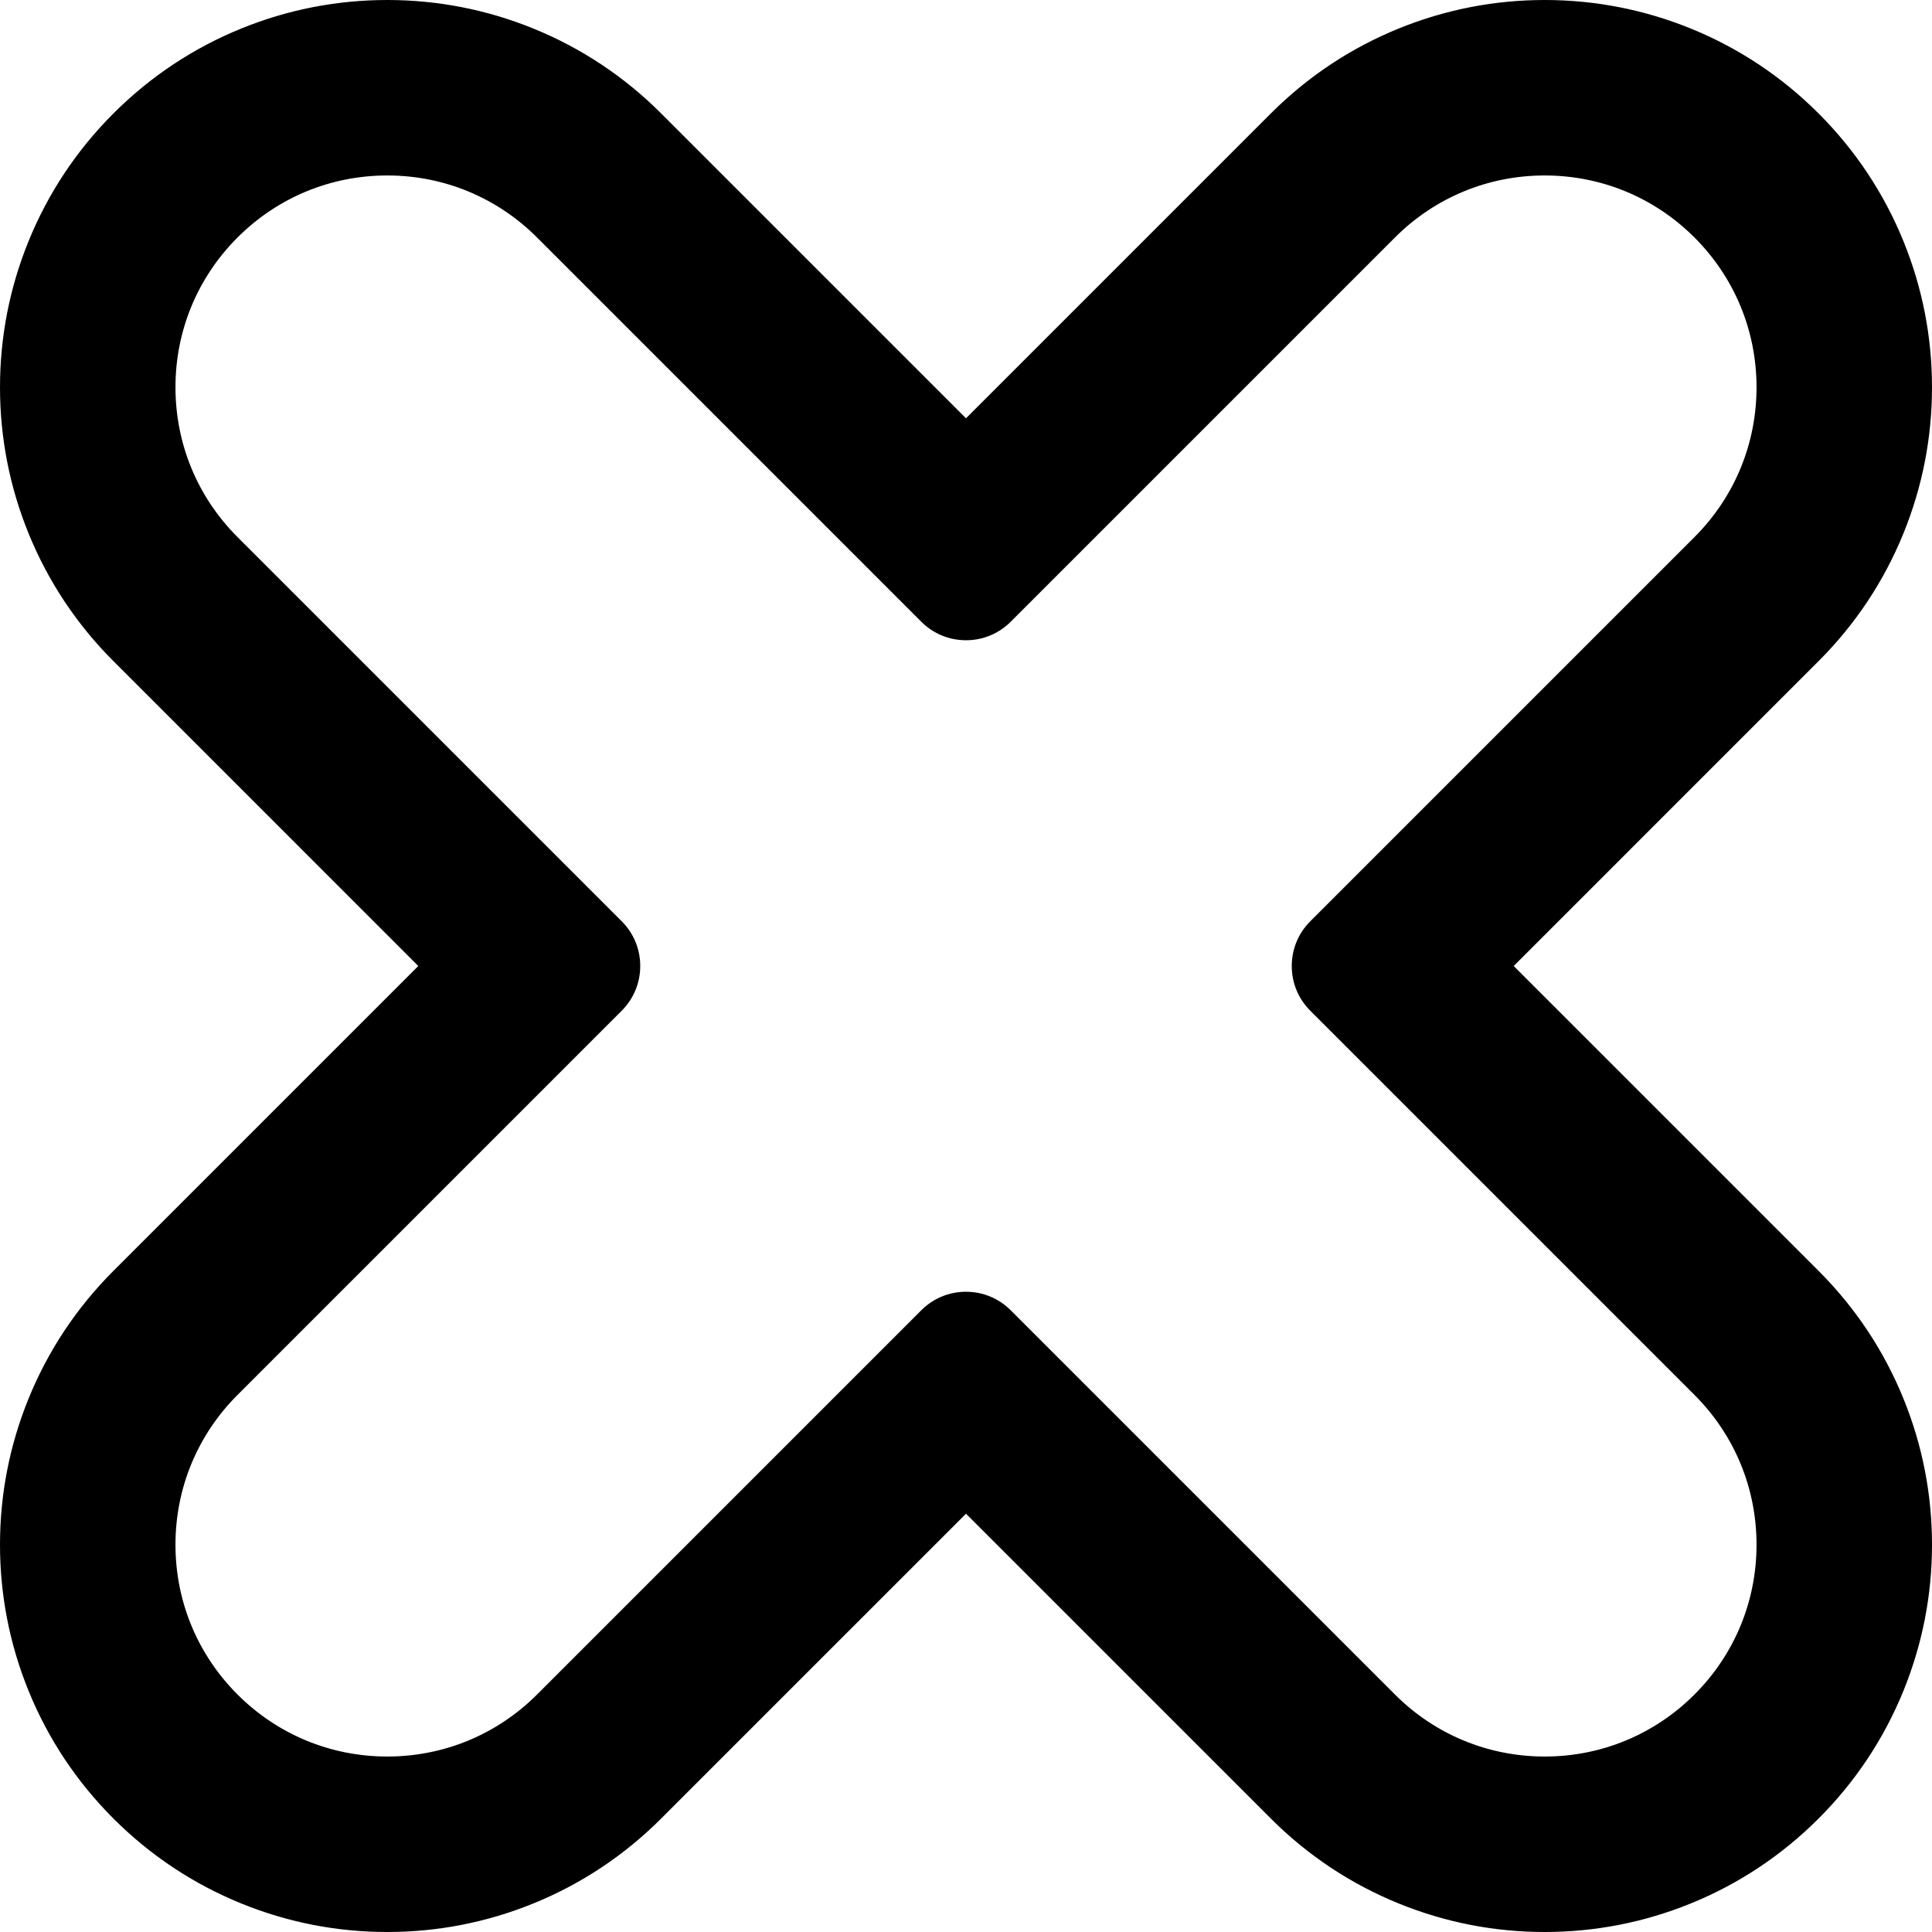
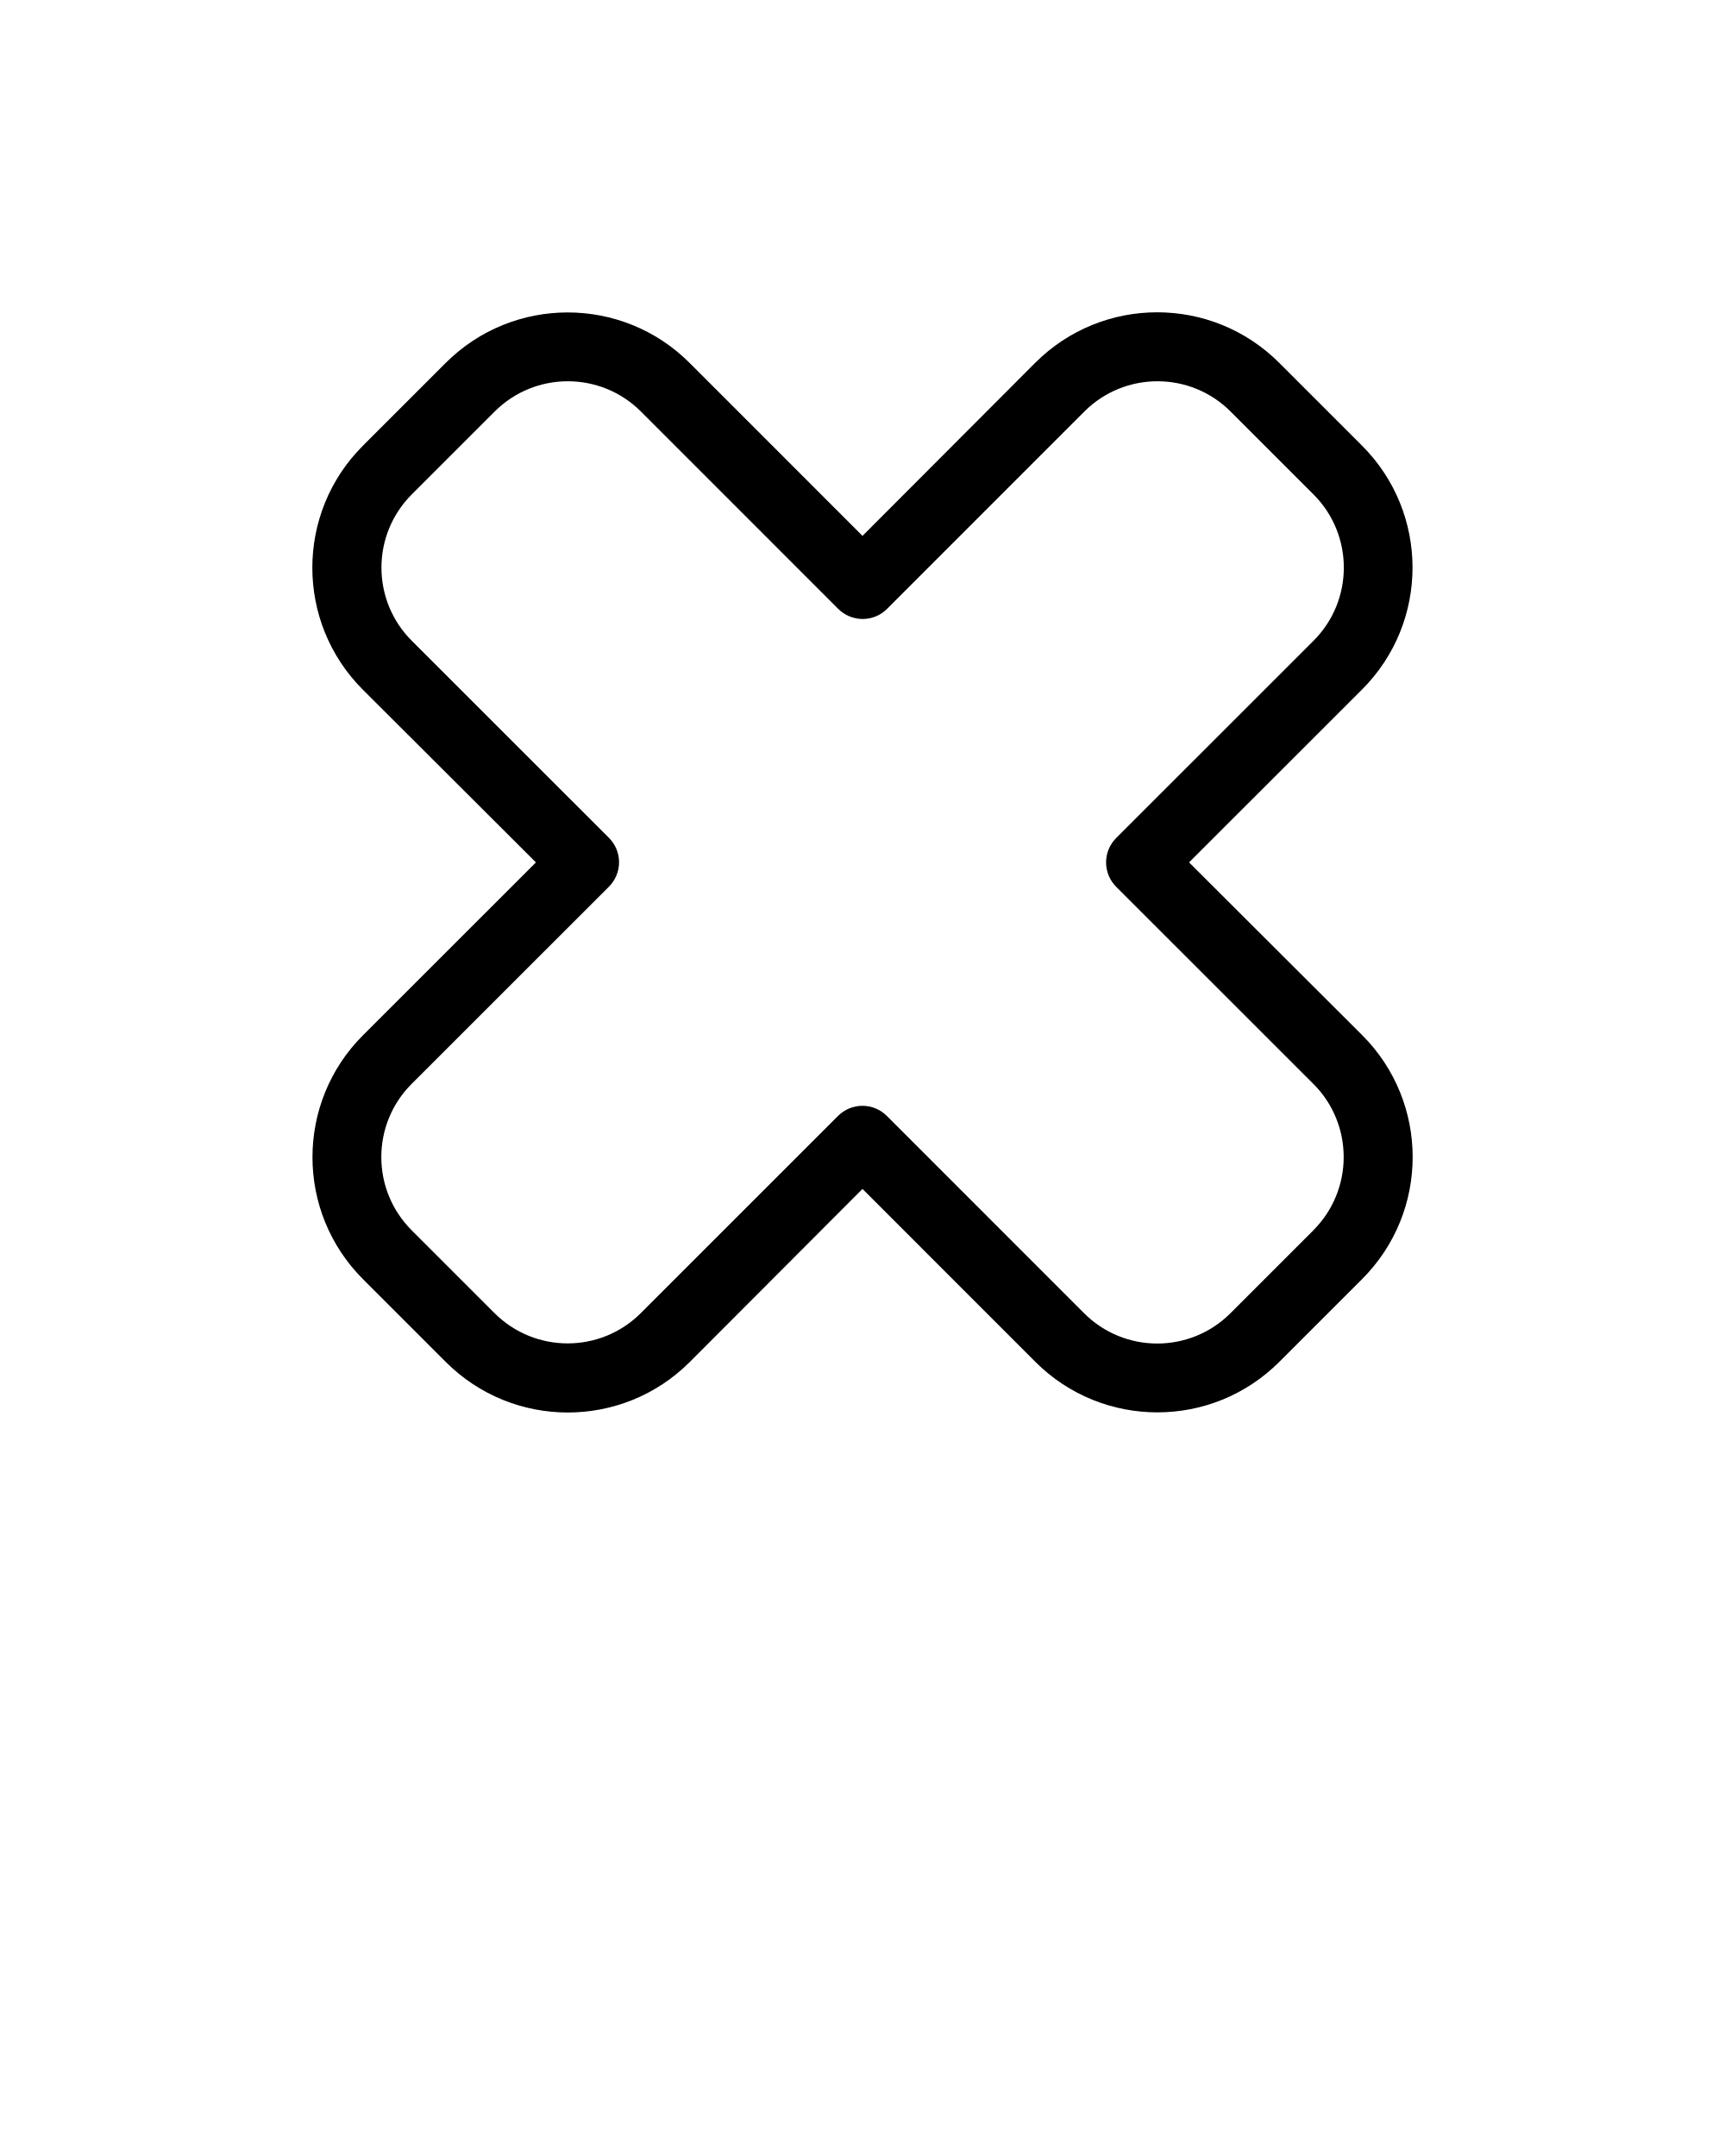
- <svg xmlns="http://www.w3.org/2000/svg" fill="#000000" version="1.1" id="Capa_1" width="800px" height="800px" viewBox="0 0 482.7 482.7" xml:space="preserve">
+ <svg xmlns="http://www.w3.org/2000/svg" viewBox="0 0 25 31.25" x="0px" y="0px">
  <g>
-     <g>
-       <path d="M475.147,132.964c4.68-11.539,7.052-23.719,7.052-36.202s-2.372-24.663-7.052-36.202    c-4.854-11.969-11.967-22.69-21.143-31.866c-9.175-9.175-19.896-16.289-31.865-21.143C410.601,2.873,398.421,0.5,385.937,0.5    c-12.482,0-24.662,2.373-36.202,7.052c-11.969,4.854-22.689,11.967-31.865,21.143l-76.52,76.52l-76.52-76.52    c-9.176-9.175-19.897-16.29-31.866-21.143C121.425,2.873,109.245,0.5,96.762,0.5S72.099,2.873,60.56,7.552    C48.591,12.406,37.87,19.52,28.694,28.696c-9.175,9.175-16.289,19.896-21.142,31.865C2.873,72.099,0.5,84.279,0.5,96.762    s2.372,24.663,7.052,36.202c4.853,11.969,11.967,22.69,21.143,31.866l76.519,76.521l-76.52,76.52    c-9.176,9.176-16.289,19.897-21.143,31.866C2.872,361.274,0.5,373.455,0.5,385.937c0,12.483,2.373,24.663,7.051,36.202    c4.854,11.969,11.967,22.689,21.143,31.865c9.175,9.175,19.896,16.289,31.865,21.143c11.539,4.68,23.719,7.053,36.202,7.053    c12.483,0,24.663-2.373,36.203-7.053c11.969-4.854,22.69-11.967,31.866-21.143l76.52-76.519l76.52,76.52    c9.176,9.176,19.896,16.289,31.866,21.143c11.539,4.68,23.719,7.052,36.202,7.052s24.663-2.372,36.202-7.052    c11.969-4.854,22.69-11.968,31.866-21.144c9.175-9.175,16.288-19.896,21.143-31.865c4.679-11.538,7.052-23.719,7.052-36.201    c0-12.483-2.373-24.663-7.052-36.202c-4.854-11.969-11.968-22.69-21.144-31.866l-76.52-76.52l76.52-76.52    C463.181,155.654,470.294,144.933,475.147,132.964z M423.712,134.538l-95.993,95.994c-5.976,5.975-5.976,15.663,0,21.637    l95.993,95.994c20.863,20.862,20.863,54.688,0,75.55c-10.432,10.432-24.103,15.647-37.775,15.647    c-13.672,0-27.343-5.216-37.775-15.647l-95.993-95.993c-2.987-2.987-6.903-4.481-10.818-4.481c-3.916,0-7.831,1.494-10.819,4.481    l-95.993,95.993c-10.432,10.432-24.104,15.647-37.776,15.647c-13.672,0-27.343-5.216-37.775-15.647    c-20.863-20.862-20.863-54.688,0-75.55l95.994-95.994c5.975-5.975,5.975-15.662,0-21.637l-95.993-95.994    c-20.863-20.863-20.863-54.688,0-75.55C69.418,48.556,83.09,43.34,96.762,43.34c13.672,0,27.344,5.216,37.775,15.647    l95.994,95.994c2.988,2.987,6.903,4.481,10.819,4.481c3.915,0,7.831-1.494,10.818-4.481l95.993-95.994    c10.432-10.432,24.104-15.647,37.775-15.647s27.344,5.216,37.775,15.647C444.575,79.85,444.575,113.675,423.712,134.538z" />
-       <path d="M385.938,482.7c-12.549,0-24.792-2.385-36.39-7.088c-12.031-4.879-22.809-12.029-32.032-21.253l-76.166-76.166    l-76.166,76.165c-9.224,9.224-20.001,16.374-32.032,21.252c-11.6,4.705-23.844,7.09-36.391,7.09    c-12.548,0-24.791-2.385-36.39-7.09c-12.03-4.878-22.807-12.028-32.03-21.252c-9.223-9.223-16.374-20-21.253-32.031    C2.385,410.728,0,398.484,0,385.937c0-12.549,2.385-24.792,7.088-36.389c4.88-12.032,12.03-22.81,21.253-32.032l76.166-76.166    l-76.166-76.167c-9.224-9.224-16.375-20.001-21.252-32.031C2.385,121.554,0,109.311,0,96.762s2.385-24.792,7.088-36.39    c4.879-12.032,12.029-22.808,21.252-32.03c9.224-9.224,20-16.375,32.031-21.253C71.971,2.385,84.214,0,96.762,0    c12.547,0,24.791,2.385,36.39,7.088c12.03,4.878,22.807,12.028,32.031,21.252l76.166,76.167l76.166-76.167    c9.224-9.223,20-16.373,32.031-21.252C361.146,2.385,373.39,0,385.937,0c12.548,0,24.792,2.385,36.391,7.088    c12.032,4.879,22.809,12.03,32.031,21.252c9.224,9.223,16.374,20,21.253,32.031c4.703,11.598,7.088,23.841,7.088,36.39    s-2.385,24.792-7.089,36.39c-4.878,12.031-12.028,22.809-21.252,32.032l-76.166,76.167l76.166,76.166    c9.223,9.223,16.373,19.999,21.253,32.032c4.704,11.6,7.089,23.843,7.089,36.39s-2.385,24.79-7.089,36.389    c-4.88,12.033-12.03,22.81-21.252,32.031c-9.224,9.224-20.001,16.375-32.032,21.254C410.729,480.315,398.486,482.7,385.938,482.7z     M241.35,376.779l76.873,76.873c9.128,9.128,19.794,16.205,31.7,21.033c11.479,4.654,23.596,7.015,36.015,7.015    s24.536-2.36,36.015-7.015c11.905-4.828,22.571-11.905,31.7-21.034c9.127-9.127,16.203-19.792,21.033-31.699    c4.654-11.479,7.015-23.597,7.015-36.014s-2.36-24.534-7.016-36.015c-4.829-11.907-11.906-22.573-21.033-31.7l-76.873-76.873    l76.873-76.874c9.128-9.128,16.205-19.794,21.033-31.701c4.654-11.478,7.015-23.594,7.015-36.014s-2.36-24.536-7.015-36.014    c-4.829-11.907-11.905-22.572-21.033-31.7c-9.128-9.127-19.793-16.204-31.699-21.033C410.473,3.361,398.355,1,385.937,1    c-12.417,0-24.534,2.36-36.015,7.015c-11.905,4.829-22.571,11.905-31.699,21.033l-76.873,76.874l-76.873-76.874    c-9.13-9.129-19.795-16.206-31.7-21.033C121.297,3.361,109.18,1,96.762,1c-12.418,0-24.536,2.36-36.015,7.015    c-11.906,4.829-22.571,11.905-31.7,21.034C19.92,38.176,12.844,48.841,8.016,60.749C3.361,72.226,1,84.343,1,96.762    s2.36,24.536,7.015,36.014c4.827,11.906,11.904,22.571,21.033,31.7l76.873,76.874l-76.873,76.873    c-9.127,9.128-16.204,19.793-21.033,31.7C3.36,361.401,1,373.518,1,385.937c0,12.418,2.36,24.535,7.015,36.015    c4.829,11.906,11.905,22.571,21.033,31.699c9.128,9.129,19.793,16.205,31.699,21.033c11.479,4.655,23.596,7.016,36.014,7.016    c12.417,0,24.535-2.36,36.015-7.016c11.906-4.828,22.572-11.905,31.701-21.033L241.35,376.779z M385.937,439.86    c-14.402,0-27.943-5.609-38.129-15.794l-95.993-95.993c-2.796-2.796-6.512-4.335-10.465-4.335c-3.953,0-7.669,1.54-10.466,4.335    l-95.993,95.993c-10.185,10.185-23.726,15.794-38.129,15.794c-14.403,0-27.943-5.609-38.128-15.794s-15.794-23.726-15.794-38.128    c0-14.403,5.609-27.944,15.794-38.129l95.994-95.994c2.795-2.795,4.334-6.512,4.334-10.465s-1.54-7.67-4.334-10.465    l-95.993-95.994C48.449,124.706,42.84,111.165,42.84,96.762c0-14.403,5.609-27.944,15.793-38.128    C68.818,48.449,82.359,42.84,96.762,42.84s27.944,5.609,38.129,15.794l95.994,95.994c2.795,2.795,6.513,4.334,10.466,4.334    s7.669-1.54,10.465-4.334l95.993-95.994c10.185-10.185,23.726-15.794,38.129-15.794s27.944,5.609,38.129,15.794    c10.185,10.185,15.793,23.726,15.793,38.128c0,14.403-5.609,27.944-15.794,38.129l-95.993,95.994    c-2.796,2.795-4.335,6.512-4.335,10.465s1.539,7.67,4.335,10.465l95.993,95.994c10.185,10.185,15.794,23.726,15.794,38.129    c0,14.402-5.609,27.943-15.794,38.128S400.34,439.86,385.937,439.86z M241.35,322.738c4.22,0,8.188,1.644,11.172,4.628    l95.993,95.993c9.997,9.996,23.287,15.501,37.422,15.501c14.136,0,27.426-5.505,37.422-15.501    c9.996-9.995,15.501-23.285,15.501-37.421c0-14.137-5.505-27.427-15.501-37.422l-95.993-95.994    c-2.984-2.984-4.628-6.951-4.628-11.172c0-4.22,1.644-8.188,4.628-11.172l95.993-95.994c9.996-9.996,15.501-23.286,15.501-37.422    c0-14.136-5.505-27.426-15.5-37.421c-9.996-9.996-23.286-15.501-37.422-15.501s-27.426,5.505-37.422,15.501l-95.993,95.994    c-2.984,2.984-6.952,4.627-11.172,4.627c-4.22,0-8.188-1.644-11.173-4.627l-95.994-95.994    c-9.996-9.996-23.286-15.501-37.422-15.501S69.336,49.345,59.34,59.341c-9.996,9.996-15.5,23.285-15.5,37.421    c0,14.136,5.505,27.426,15.5,37.422l95.993,95.994c2.984,2.984,4.627,6.952,4.627,11.172c0,4.221-1.644,8.188-4.627,11.172    L59.34,348.516c-9.996,9.995-15.501,23.285-15.501,37.422c0,14.136,5.505,27.426,15.501,37.421    c9.996,9.996,23.286,15.501,37.421,15.501c14.136,0,27.426-5.505,37.422-15.501l95.993-95.993    C233.162,324.381,237.13,322.738,241.35,322.738z" />
-     </g>
+     <path d="M17.233,12.5l2.506-2.505a2.5,2.5,0,0,0,0-3.536l-1.2-1.2a2.5,2.5,0,0,0-3.536,0L12.5,7.767,9.995,5.261a2.5,2.5,0,0,0-3.536,0l-1.2,1.2a2.5,2.5,0,0,0,0,3.536L7.767,12.5,5.261,15.005a2.5,2.5,0,0,0,0,3.536l1.2,1.2a2.5,2.5,0,0,0,3.536,0L12.5,17.233l2.505,2.506a2.5,2.5,0,0,0,3.536,0l1.2-1.2a2.5,2.5,0,0,0,0-3.536Zm1.8,5.334-1.2,1.2a1.5,1.5,0,0,1-2.122,0l-2.858-2.859a.5.5,0,0,0-.708,0L9.288,19.032a1.5,1.5,0,0,1-2.122,0l-1.2-1.2a1.5,1.5,0,0,1,0-2.122l2.859-2.858a.5.5,0,0,0,0-.708L5.968,9.288a1.5,1.5,0,0,1,0-2.122l1.2-1.2a1.5,1.5,0,0,1,2.122,0l2.858,2.859a.5.5,0,0,0,.708,0l2.858-2.859a1.5,1.5,0,0,1,2.122,0l1.2,1.2a1.5,1.5,0,0,1,0,2.122l-2.859,2.858a.5.5,0,0,0,0,.708l2.859,2.858A1.5,1.5,0,0,1,19.032,17.834Z" stroke-width="0" />
  </g>
</svg>
